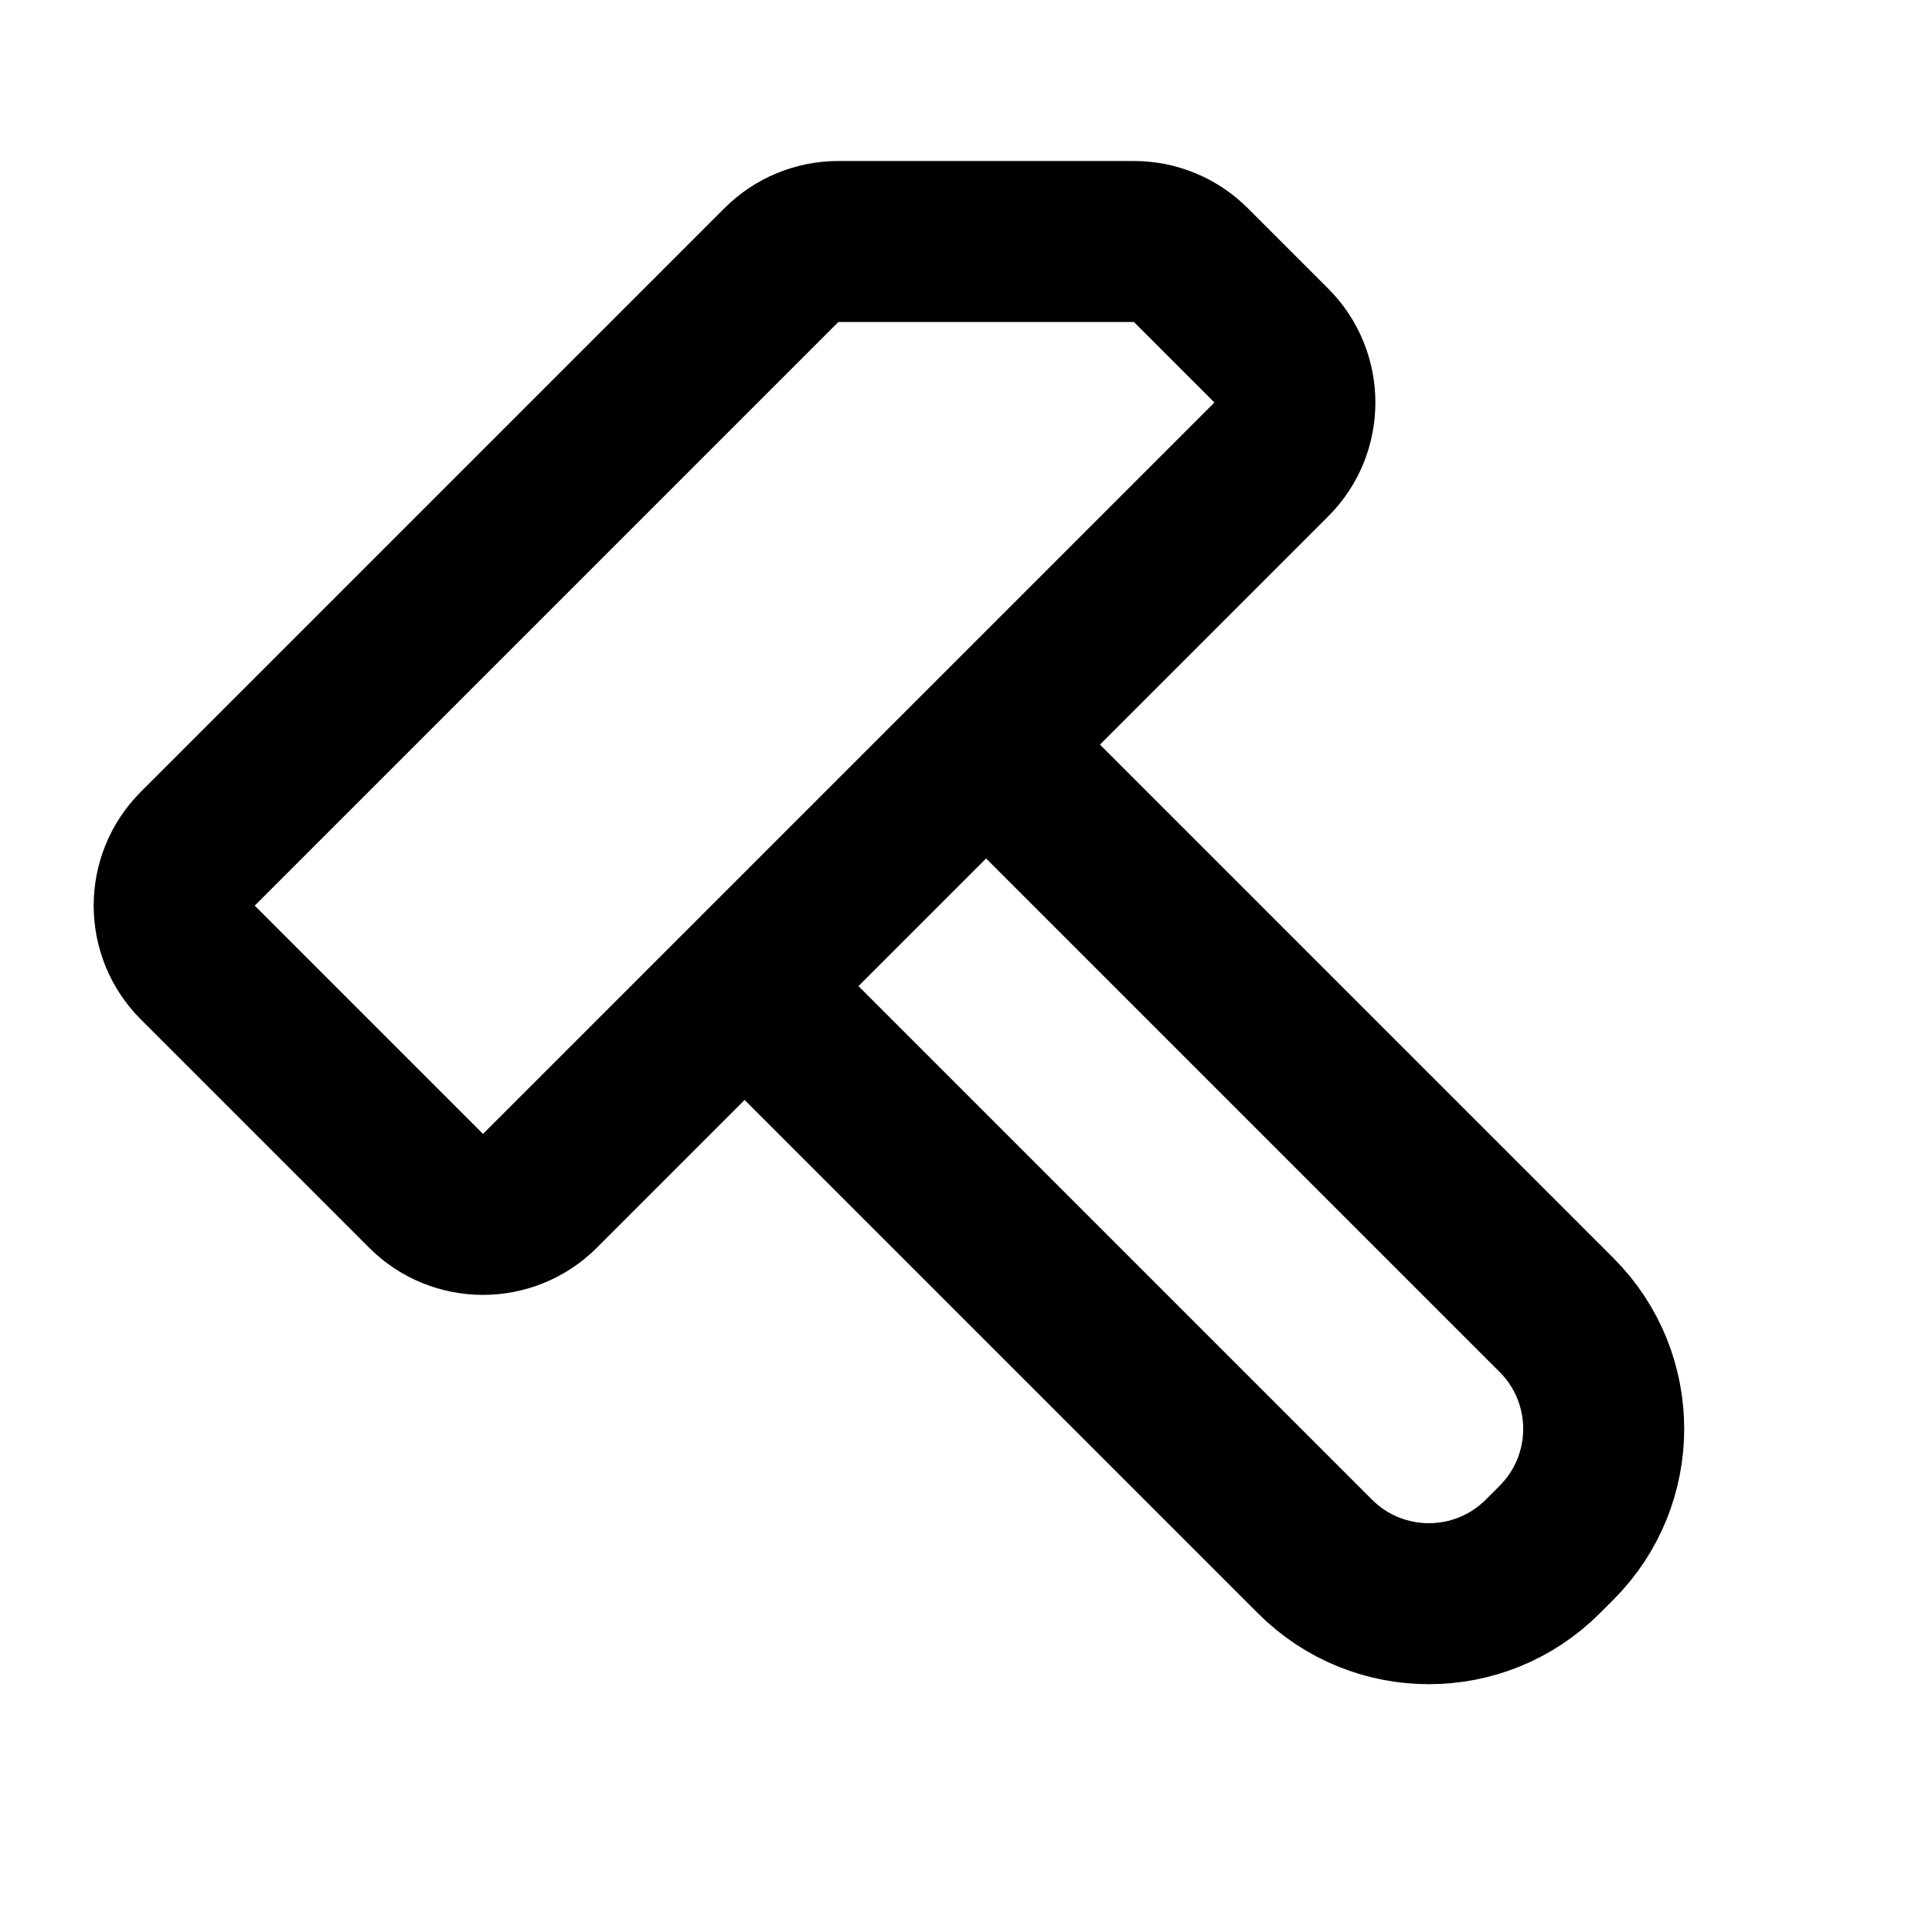
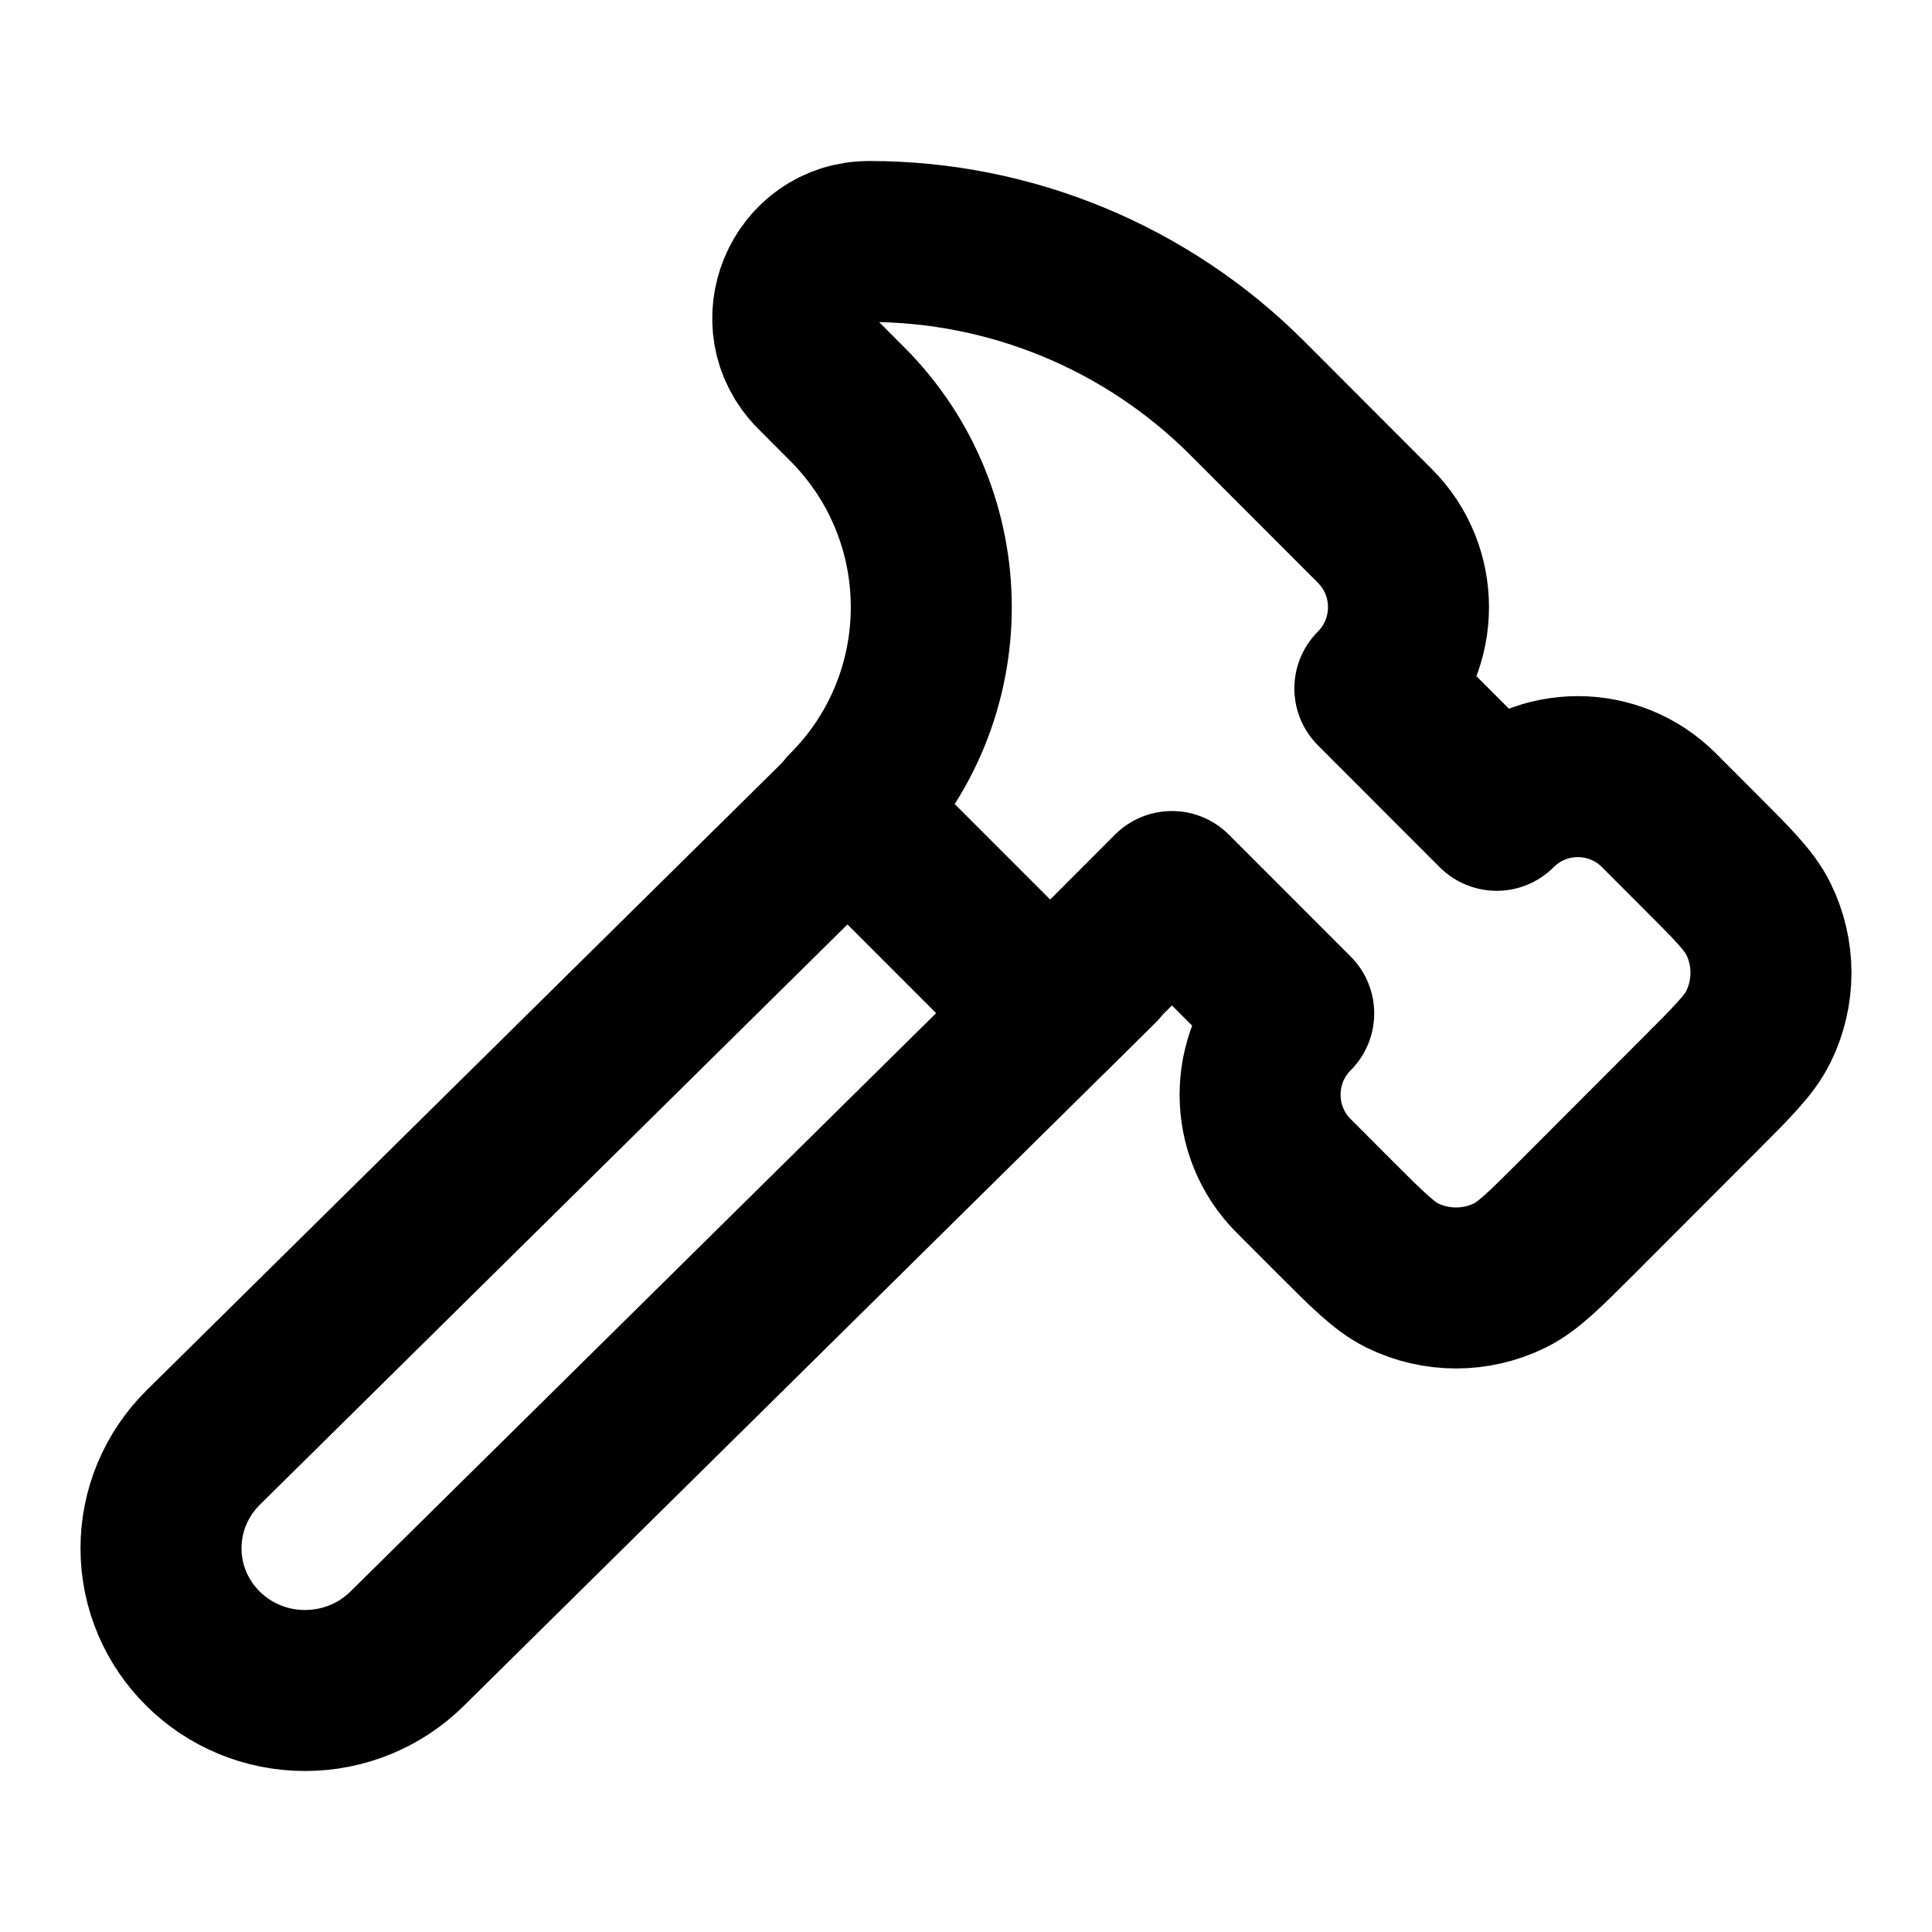
- <svg xmlns="http://www.w3.org/2000/svg" aria-hidden="true" width="24" height="24" viewBox="0 0 24 24" fill="none">
-   <path d="M6.707 14.793C6.316 15.183 5.683 15.183 5.293 14.793L2.457 11.957C2.066 11.567 2.066 10.933 2.457 10.543L9.707 3.293C9.894 3.105 10.149 3 10.414 3L14.086 3C14.351 3 14.605 3.105 14.793 3.293L15.793 4.293C16.183 4.683 16.183 5.317 15.793 5.707L6.707 14.793Z" stroke="currentColor" stroke-width="2" stroke-linecap="round" stroke-linejoin="round" />
-   <path d="M9.5 12.5L16.336 19.336C17.117 20.117 18.383 20.117 19.164 19.336L19.336 19.164C20.117 18.383 20.117 17.117 19.336 16.336L12.5 9.5" stroke="currentColor" stroke-width="2" stroke-linecap="round" stroke-linejoin="round" />
+ <svg xmlns="http://www.w3.org/2000/svg" width="24" height="24" viewBox="0 0 24 24" fill="none" aria-hidden="true">
+   <path d="M17.079 6.533L15.495 4.947C14.25 3.7 12.56 3 10.799 3C9.953 3 9.53 4.023 10.127 4.621L10.524 5.019C11.917 6.413 11.917 8.672 10.524 10.066L13.046 12.589L14.558 11.075L16.071 12.589C15.514 13.147 15.514 14.051 16.071 14.608L16.575 15.113C16.988 15.526 17.194 15.732 17.416 15.843C17.839 16.052 18.336 16.052 18.759 15.843C18.982 15.732 19.188 15.526 19.601 15.113L21.113 13.599C21.526 13.186 21.732 12.98 21.842 12.757C22.052 12.334 22.052 11.836 21.842 11.412C21.732 11.19 21.526 10.983 21.113 10.571L20.609 10.066C20.052 9.508 19.149 9.508 18.592 10.066L17.079 8.552C17.636 7.994 17.636 7.09 17.079 6.533Z" stroke="currentColor" stroke-linecap="round" stroke-linejoin="round" stroke-width="2" />
+   <path d="M10.607 10L2.524 17.982C2.189 18.314 2 18.763 2 19.232C2 20.209 2.801 21 3.79 21C4.265 21 4.72 20.814 5.056 20.482L13.645 12" stroke="currentColor" stroke-linecap="round" stroke-linejoin="round" stroke-width="2" />
</svg>
